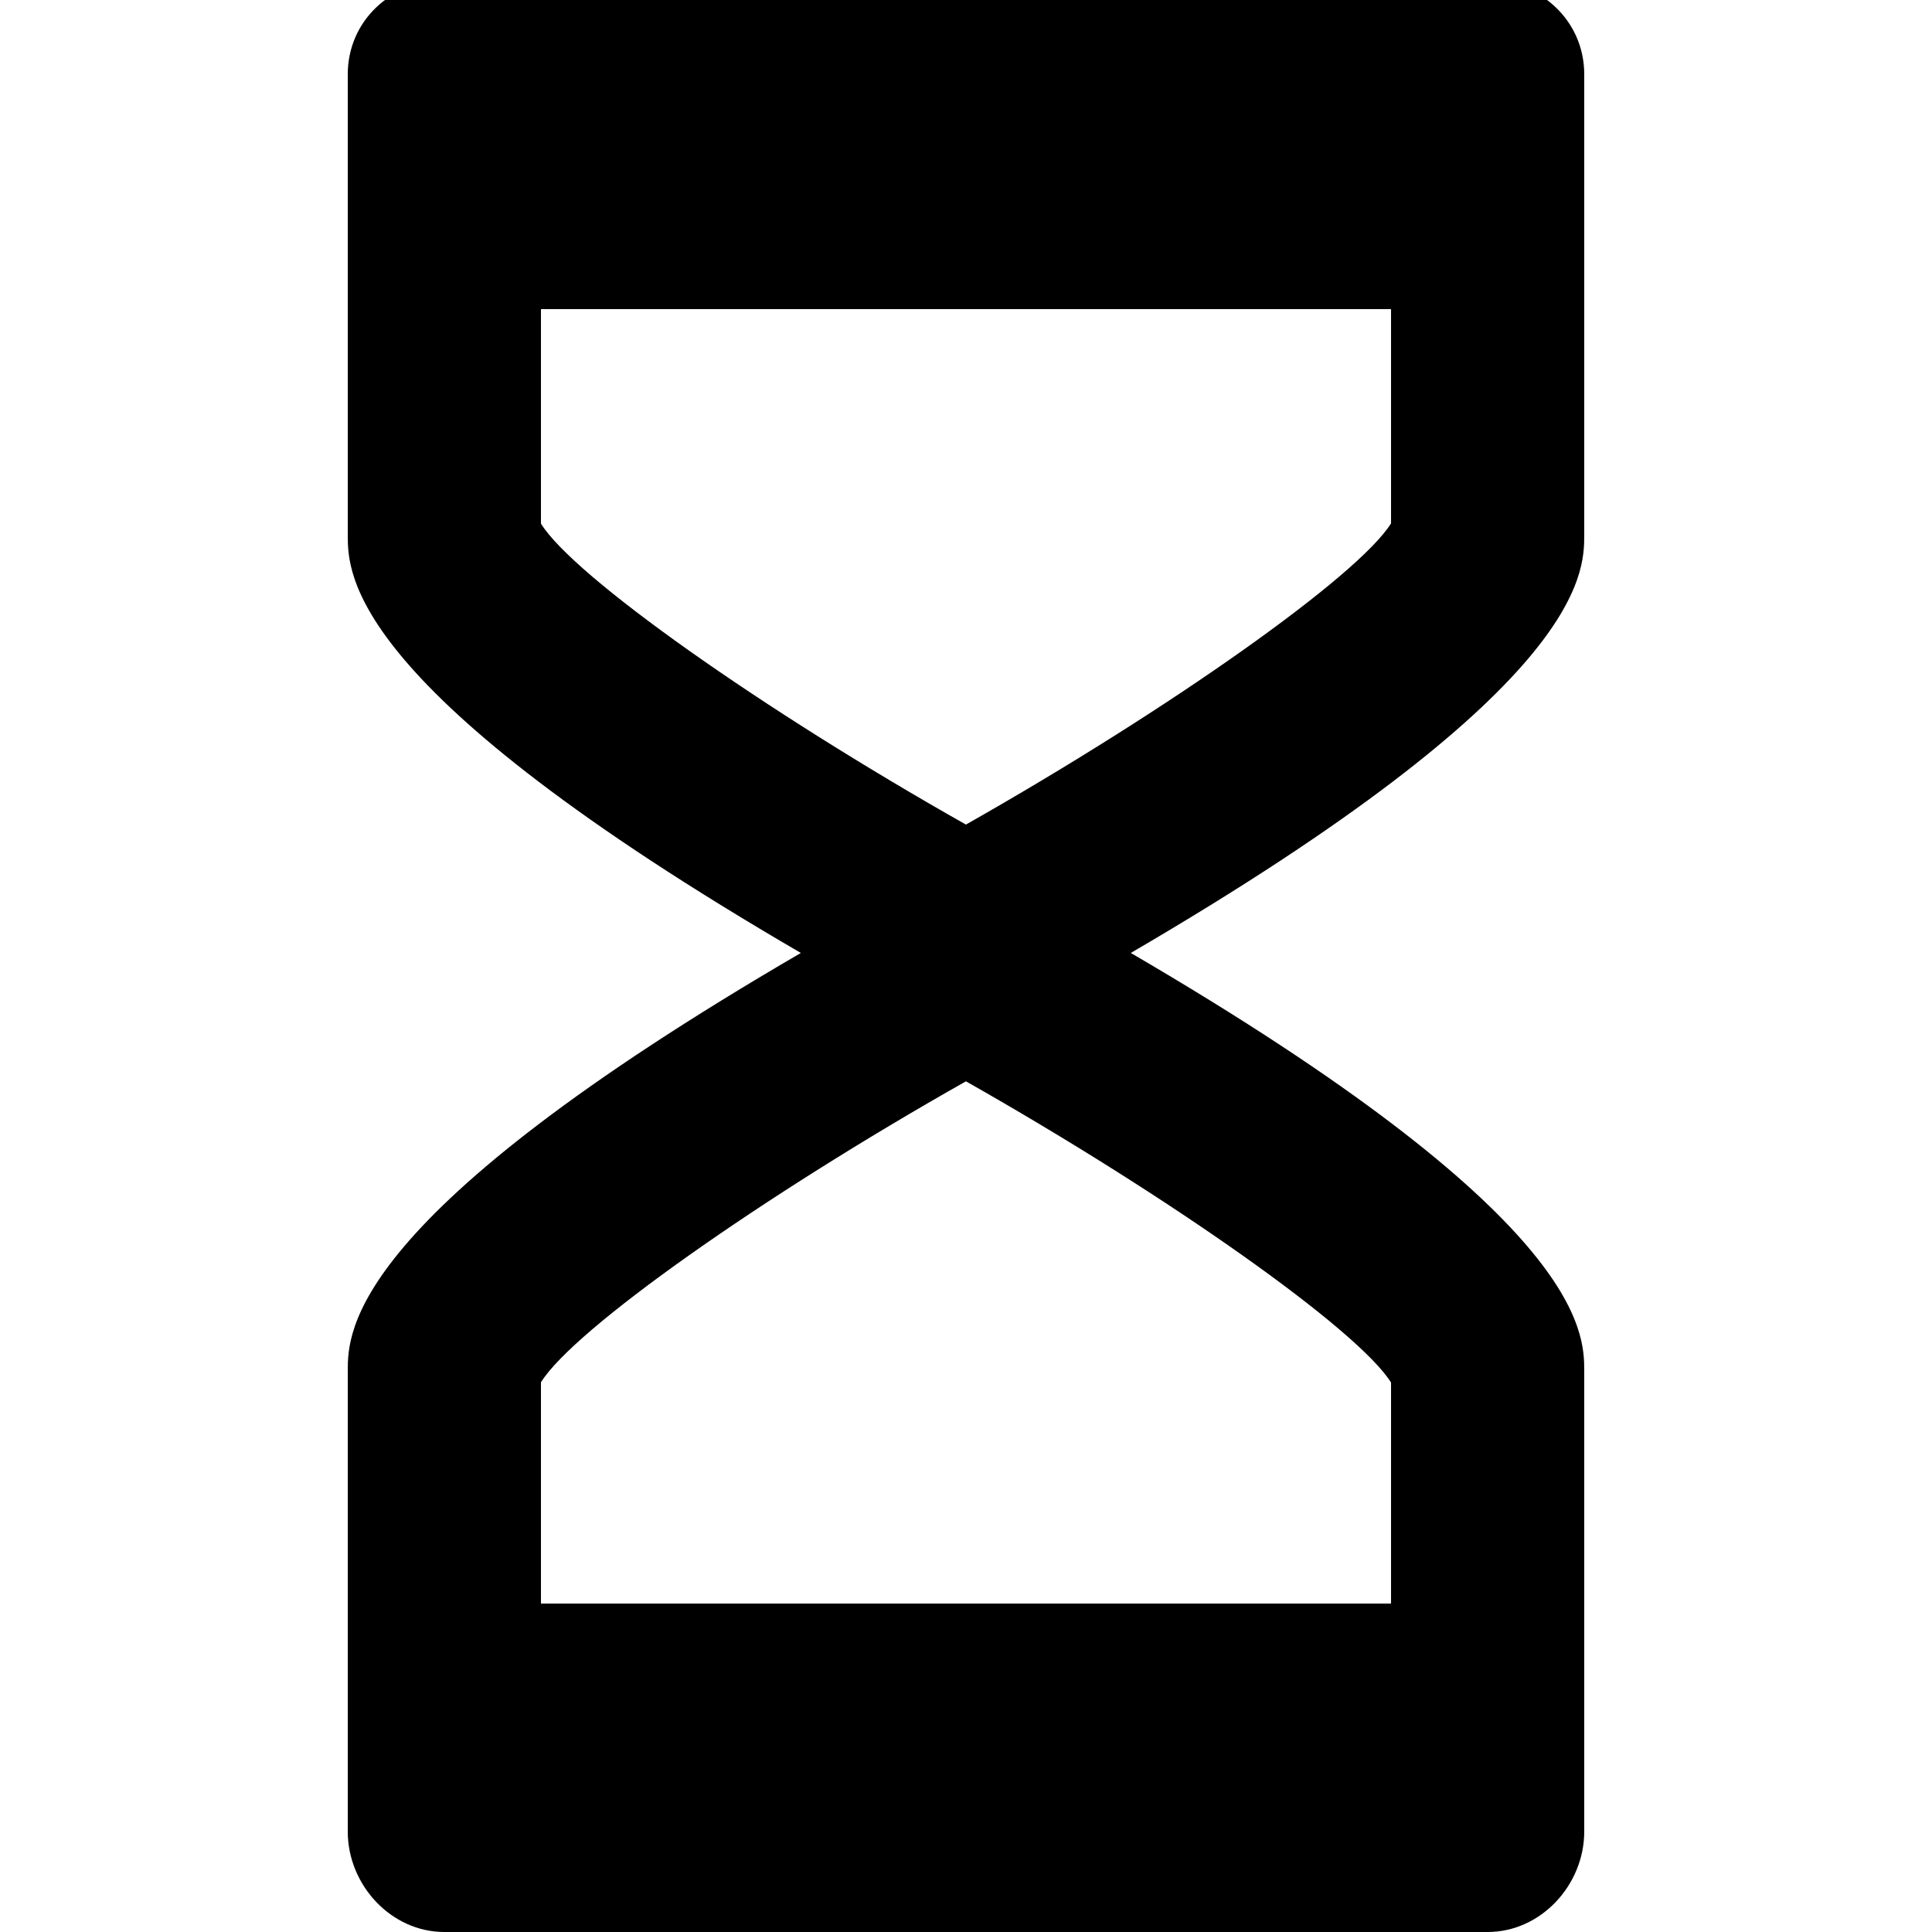
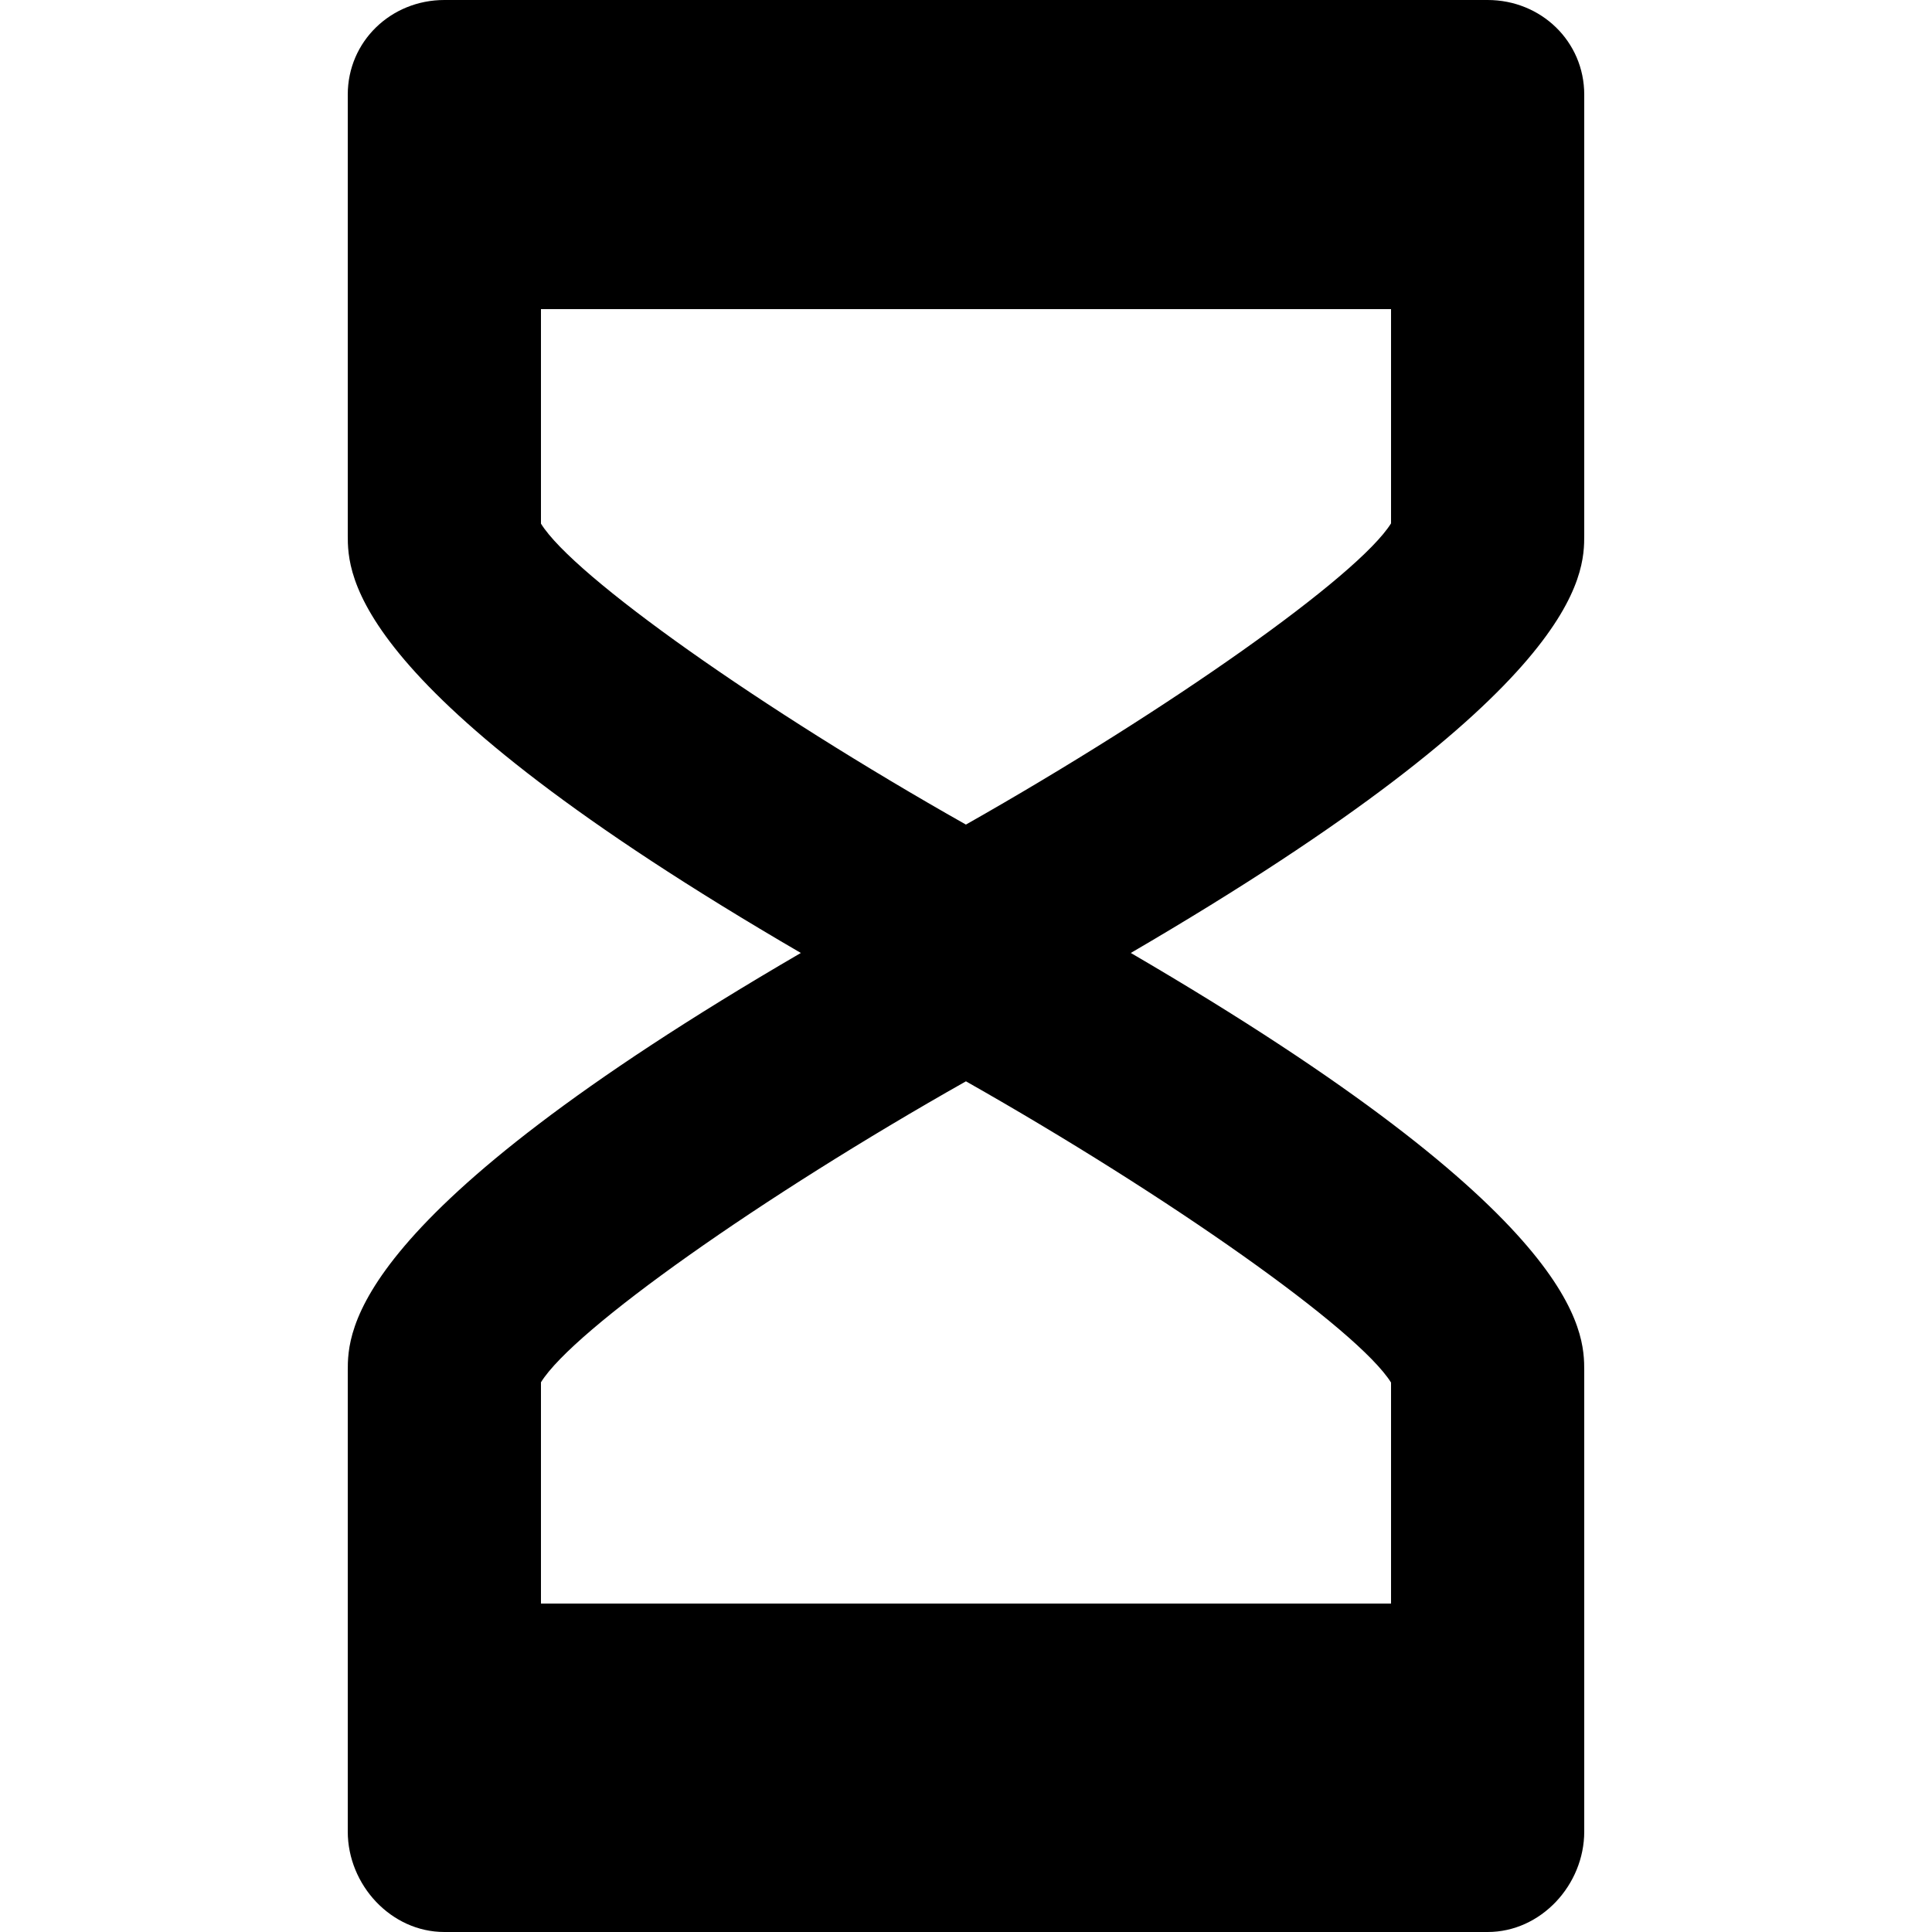
<svg xmlns="http://www.w3.org/2000/svg" version="1.1" x="0px" y="0px" width="100px" height="100px" viewBox="0 0 100 100" enable-background="new 0 0 100 100" xml:space="preserve">
  <g id="Layer_3" display="none">
</g>
  <g id="Your_Icon">
</g>
  <g id="Layer_4">
    <g>
      <path fill="none" d="M28,71.547V83h44V71.56c-1.704-2.73-11.45-9.615-22.003-15.59C39.434,61.935,29.687,68.817,28,71.547z" />
      <path fill="none" d="M28,27.103c1.686,2.73,11.434,9.613,21.996,15.578C60.552,36.702,70.297,29.817,72,27.09V16H28V27.103z" />
-       <path d="M82,27.68V3.85C82,1.089,79.761-1,77-1H23c-2.761,0-5,2.089-5,4.85v23.83c0,2.057,0.02,8.007,23.452,21.645    C18.02,62.963,18,68.913,18,70.97V94.8c0,2.761,2.239,5.2,5,5.2h54c2.761,0,5-2.439,5-5.2V70.97c0-2.045-0.019-7.962-23.47-21.645    C81.981,35.642,82,29.725,82,27.68z M72,71.56V83H28V71.547c1.687-2.73,11.434-9.613,21.997-15.578    C60.55,61.945,70.296,68.83,72,71.56z M72,27.09c-1.703,2.727-11.448,9.612-22.004,15.59C39.434,36.715,29.686,29.833,28,27.103    V16h44V27.09z" />
+       <path d="M82,27.68V4.9C82,2.139,79.761,0,77,0H23c-2.761,0-5,2.139-5,4.9v22.78c0,2.057,0.02,8.007,23.452,21.645    C18.02,62.963,18,68.913,18,70.97V94.8c0,2.761,2.239,5.2,5,5.2h54c2.761,0,5-2.439,5-5.2V70.97c0-2.045-0.019-7.962-23.47-21.645    C81.981,35.642,82,29.725,82,27.68z M72,71.56V83H28V71.547c1.687-2.73,11.434-9.613,21.997-15.578    C60.55,61.945,70.296,68.83,72,71.56z M72,27.09c-1.703,2.727-11.448,9.612-22.004,15.59C39.434,36.715,29.686,29.833,28,27.103    V16h44V27.09z" />
    </g>
  </g>
</svg>
